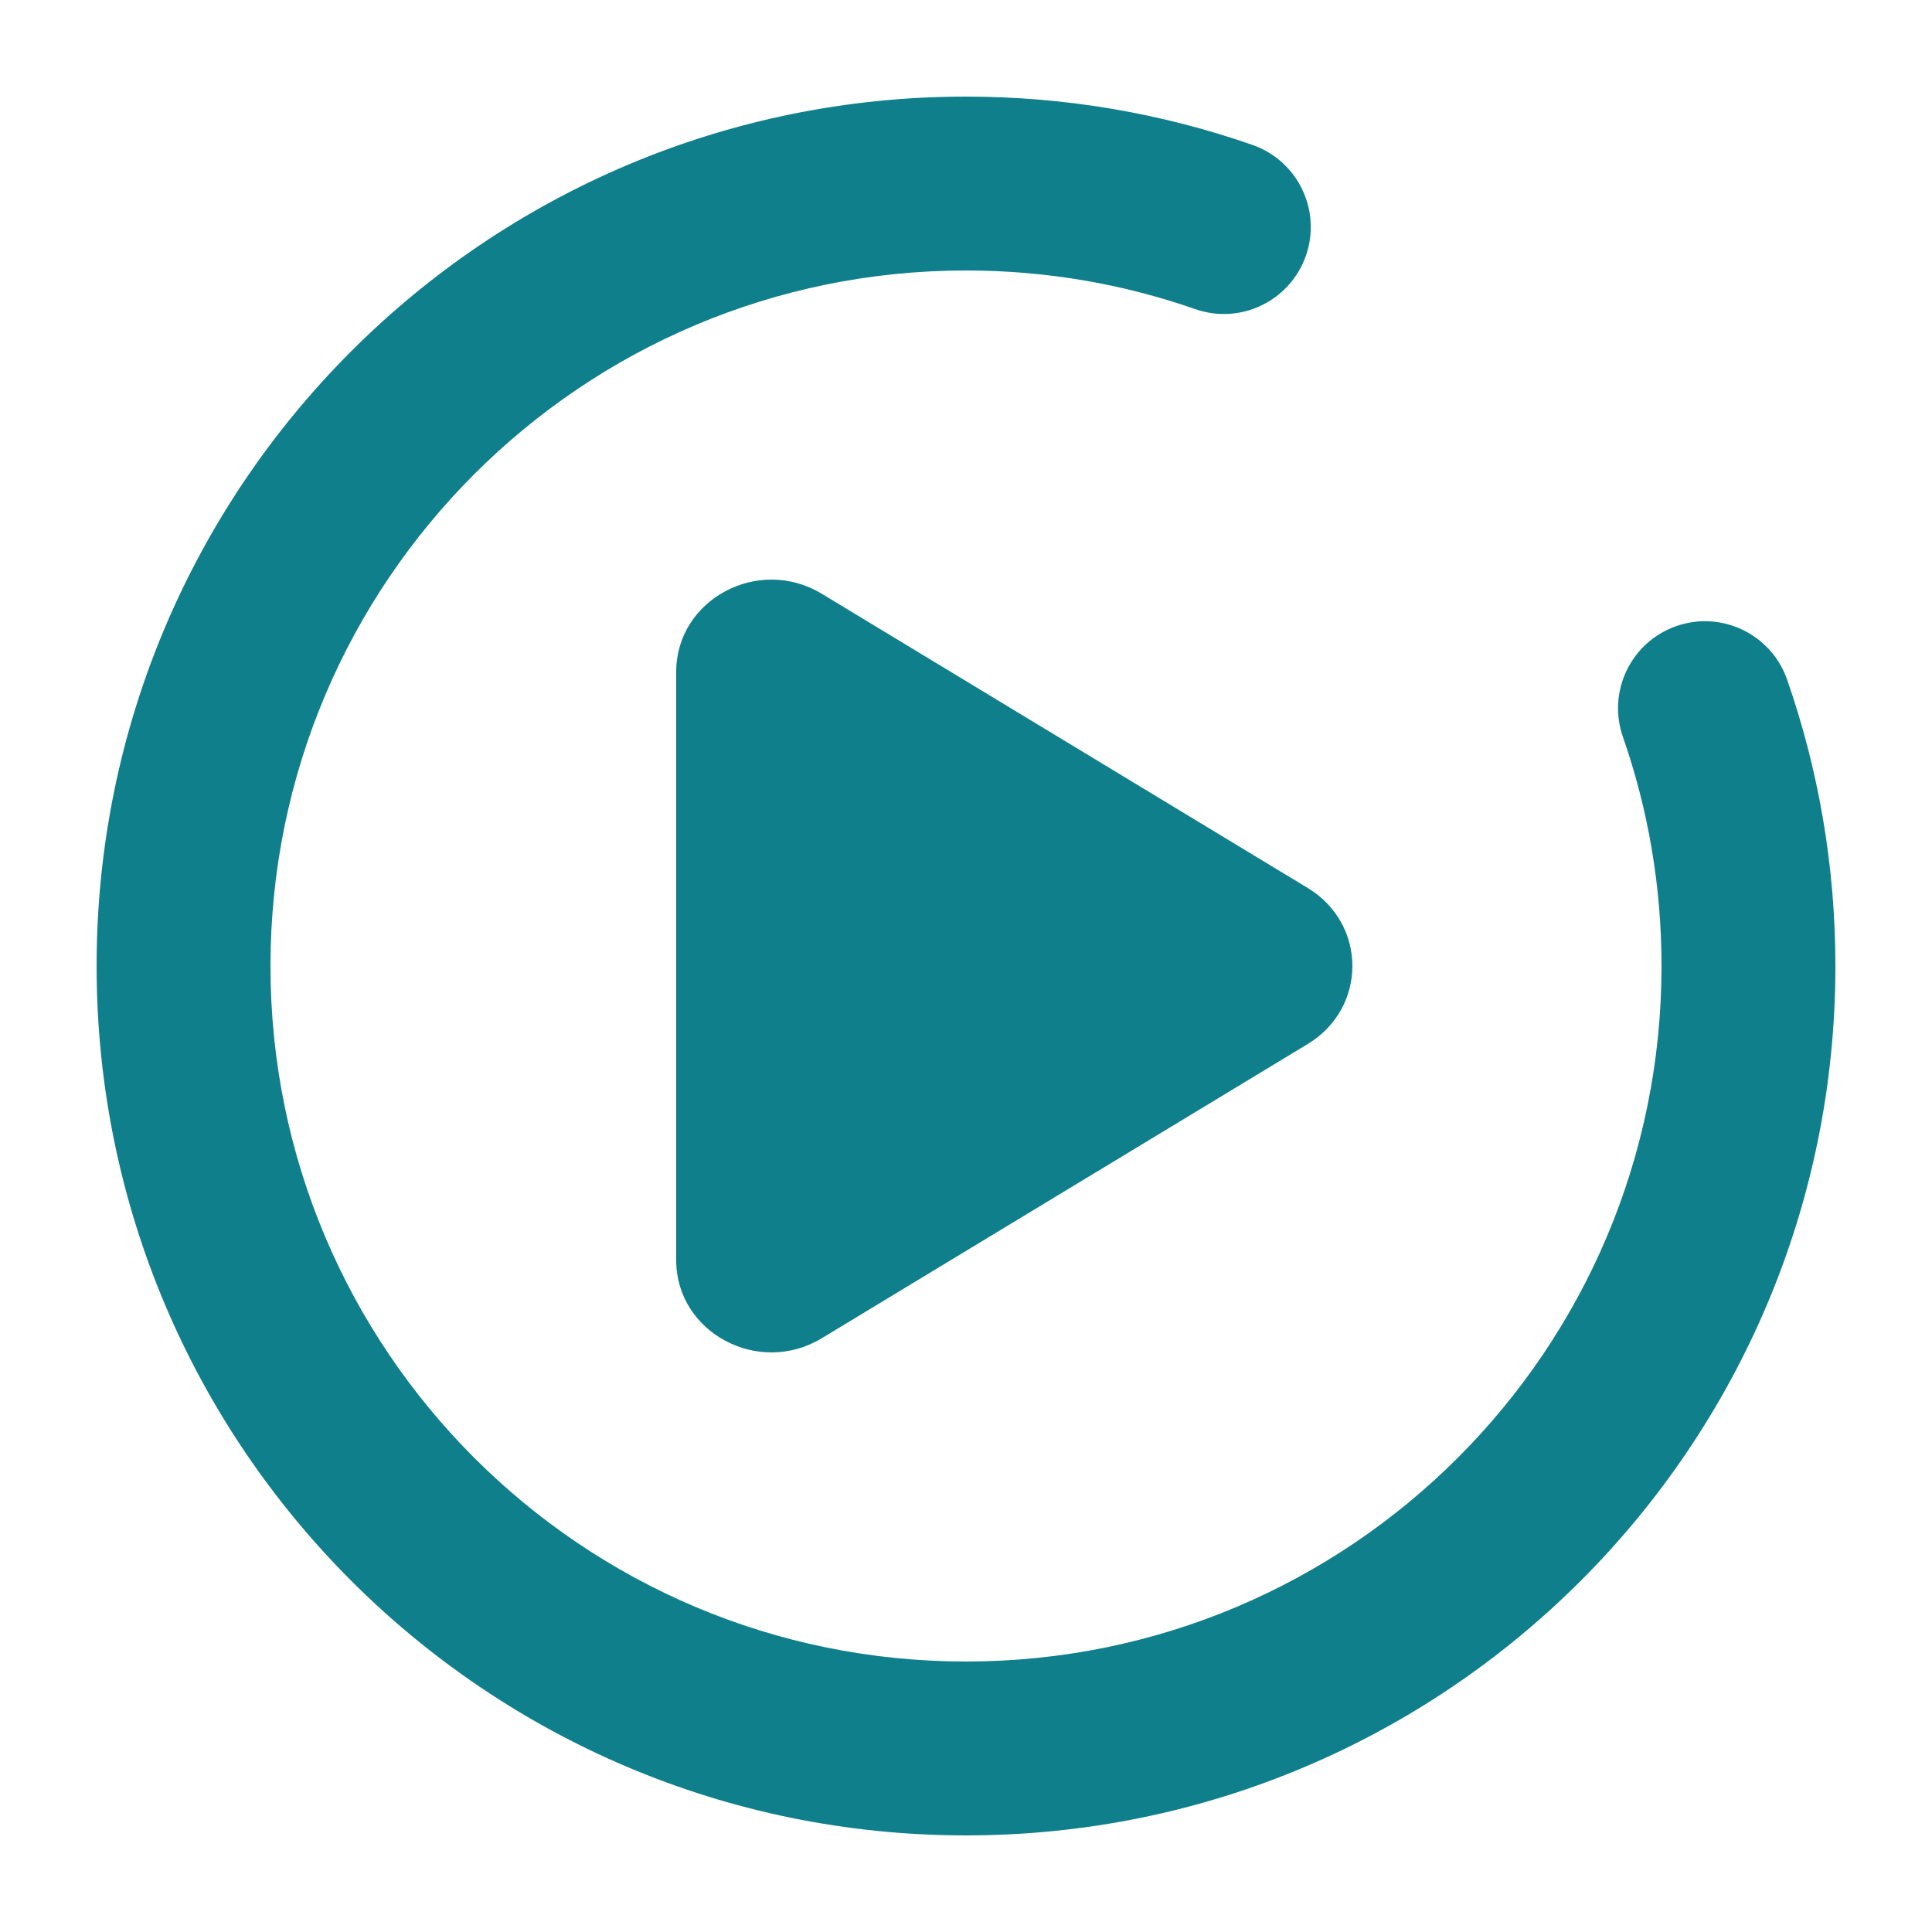
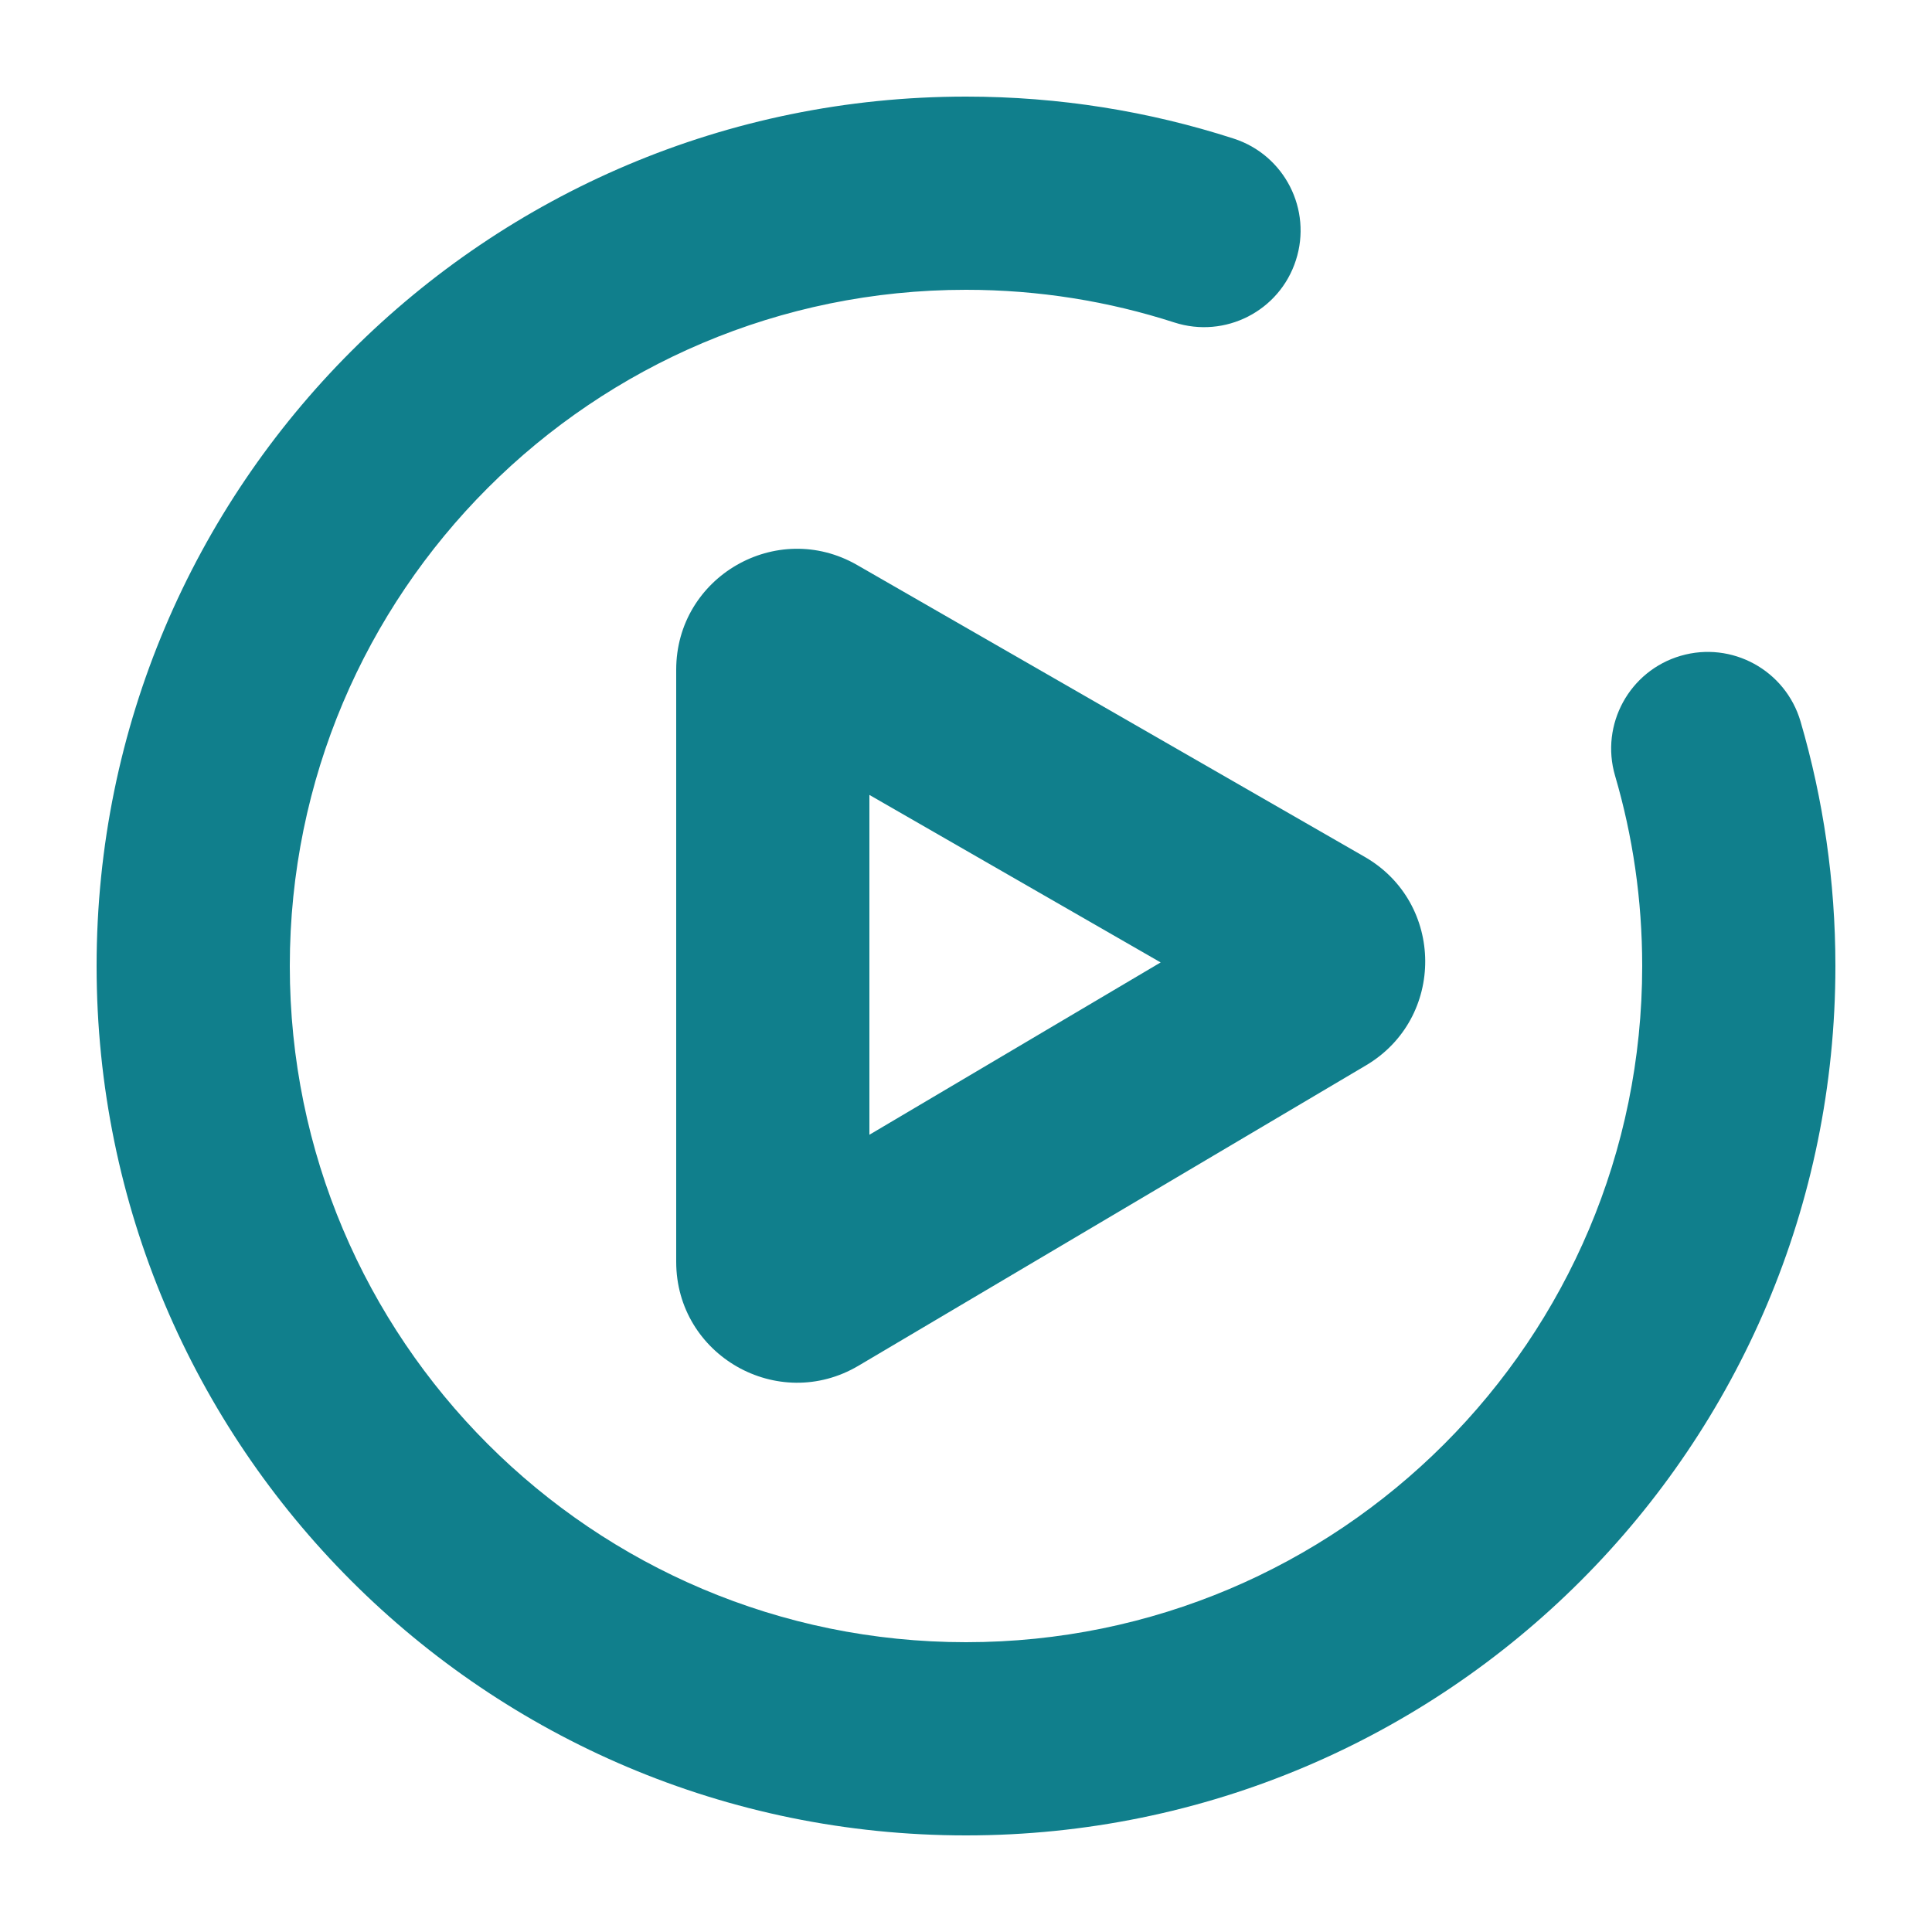
<svg xmlns="http://www.w3.org/2000/svg" width="20" height="20" viewBox="0 0 20 20" fill="none">
-   <path d="M10 2.8C6.024 2.8 2.8 6.024 2.8 10C2.8 13.976 6.024 17.2 10 17.2C13.976 17.2 17.2 13.976 17.2 10C17.2 9.167 17.059 8.369 16.8 7.628C16.637 7.158 16.884 6.645 17.354 6.481C17.823 6.318 18.336 6.565 18.5 7.035C18.824 7.964 19 8.963 19 10C19 14.971 14.971 19 10 19C5.029 19 1 14.971 1 10C1 5.029 5.029 1 10 1C11.037 1 12.036 1.176 12.965 1.5C13.435 1.664 13.682 2.177 13.519 2.646C13.355 3.116 12.842 3.364 12.373 3.2C11.631 2.941 10.833 2.8 10 2.8Z" fill="#107F8C" />
-   <path d="M8.506 6.146L13.537 9.192C14.154 9.565 14.154 10.435 13.537 10.808L8.506 13.854C7.85 14.25 7 13.794 7 13.046V6.955C7 6.206 7.85 5.75 8.506 6.146Z" fill="#107F8C" />
+   <path d="M3 10C3 6.134 6.134 3 10 3C10.754 3 11.478 3.119 12.156 3.338C12.682 3.508 13.246 3.22 13.415 2.694C13.585 2.169 13.297 1.605 12.772 1.435C11.897 1.152 10.966 1 10 1C5.029 1 1 5.029 1 10C1 14.971 5.029 19 10 19C14.971 19 19 14.971 19 10C19 9.122 18.874 8.272 18.639 7.468C18.483 6.938 17.928 6.634 17.398 6.789C16.868 6.944 16.564 7.5 16.719 8.03C16.902 8.653 17 9.314 17 10C17 13.866 13.866 17 10 17C6.134 17 3 13.866 3 10Z" fill="#107F8C" />
+   <path fill-rule="evenodd" clip-rule="evenodd" d="M8.873 5.849C8.04 5.37 7 5.971 7 6.933V13.062C7 14.03 8.053 14.631 8.887 14.138L14.14 11.029C14.964 10.542 14.957 9.347 14.127 8.87L8.873 5.849ZM9 11.747V8.229L12.015 9.963L9 11.747Z" fill="#107F8C" />
</svg>
